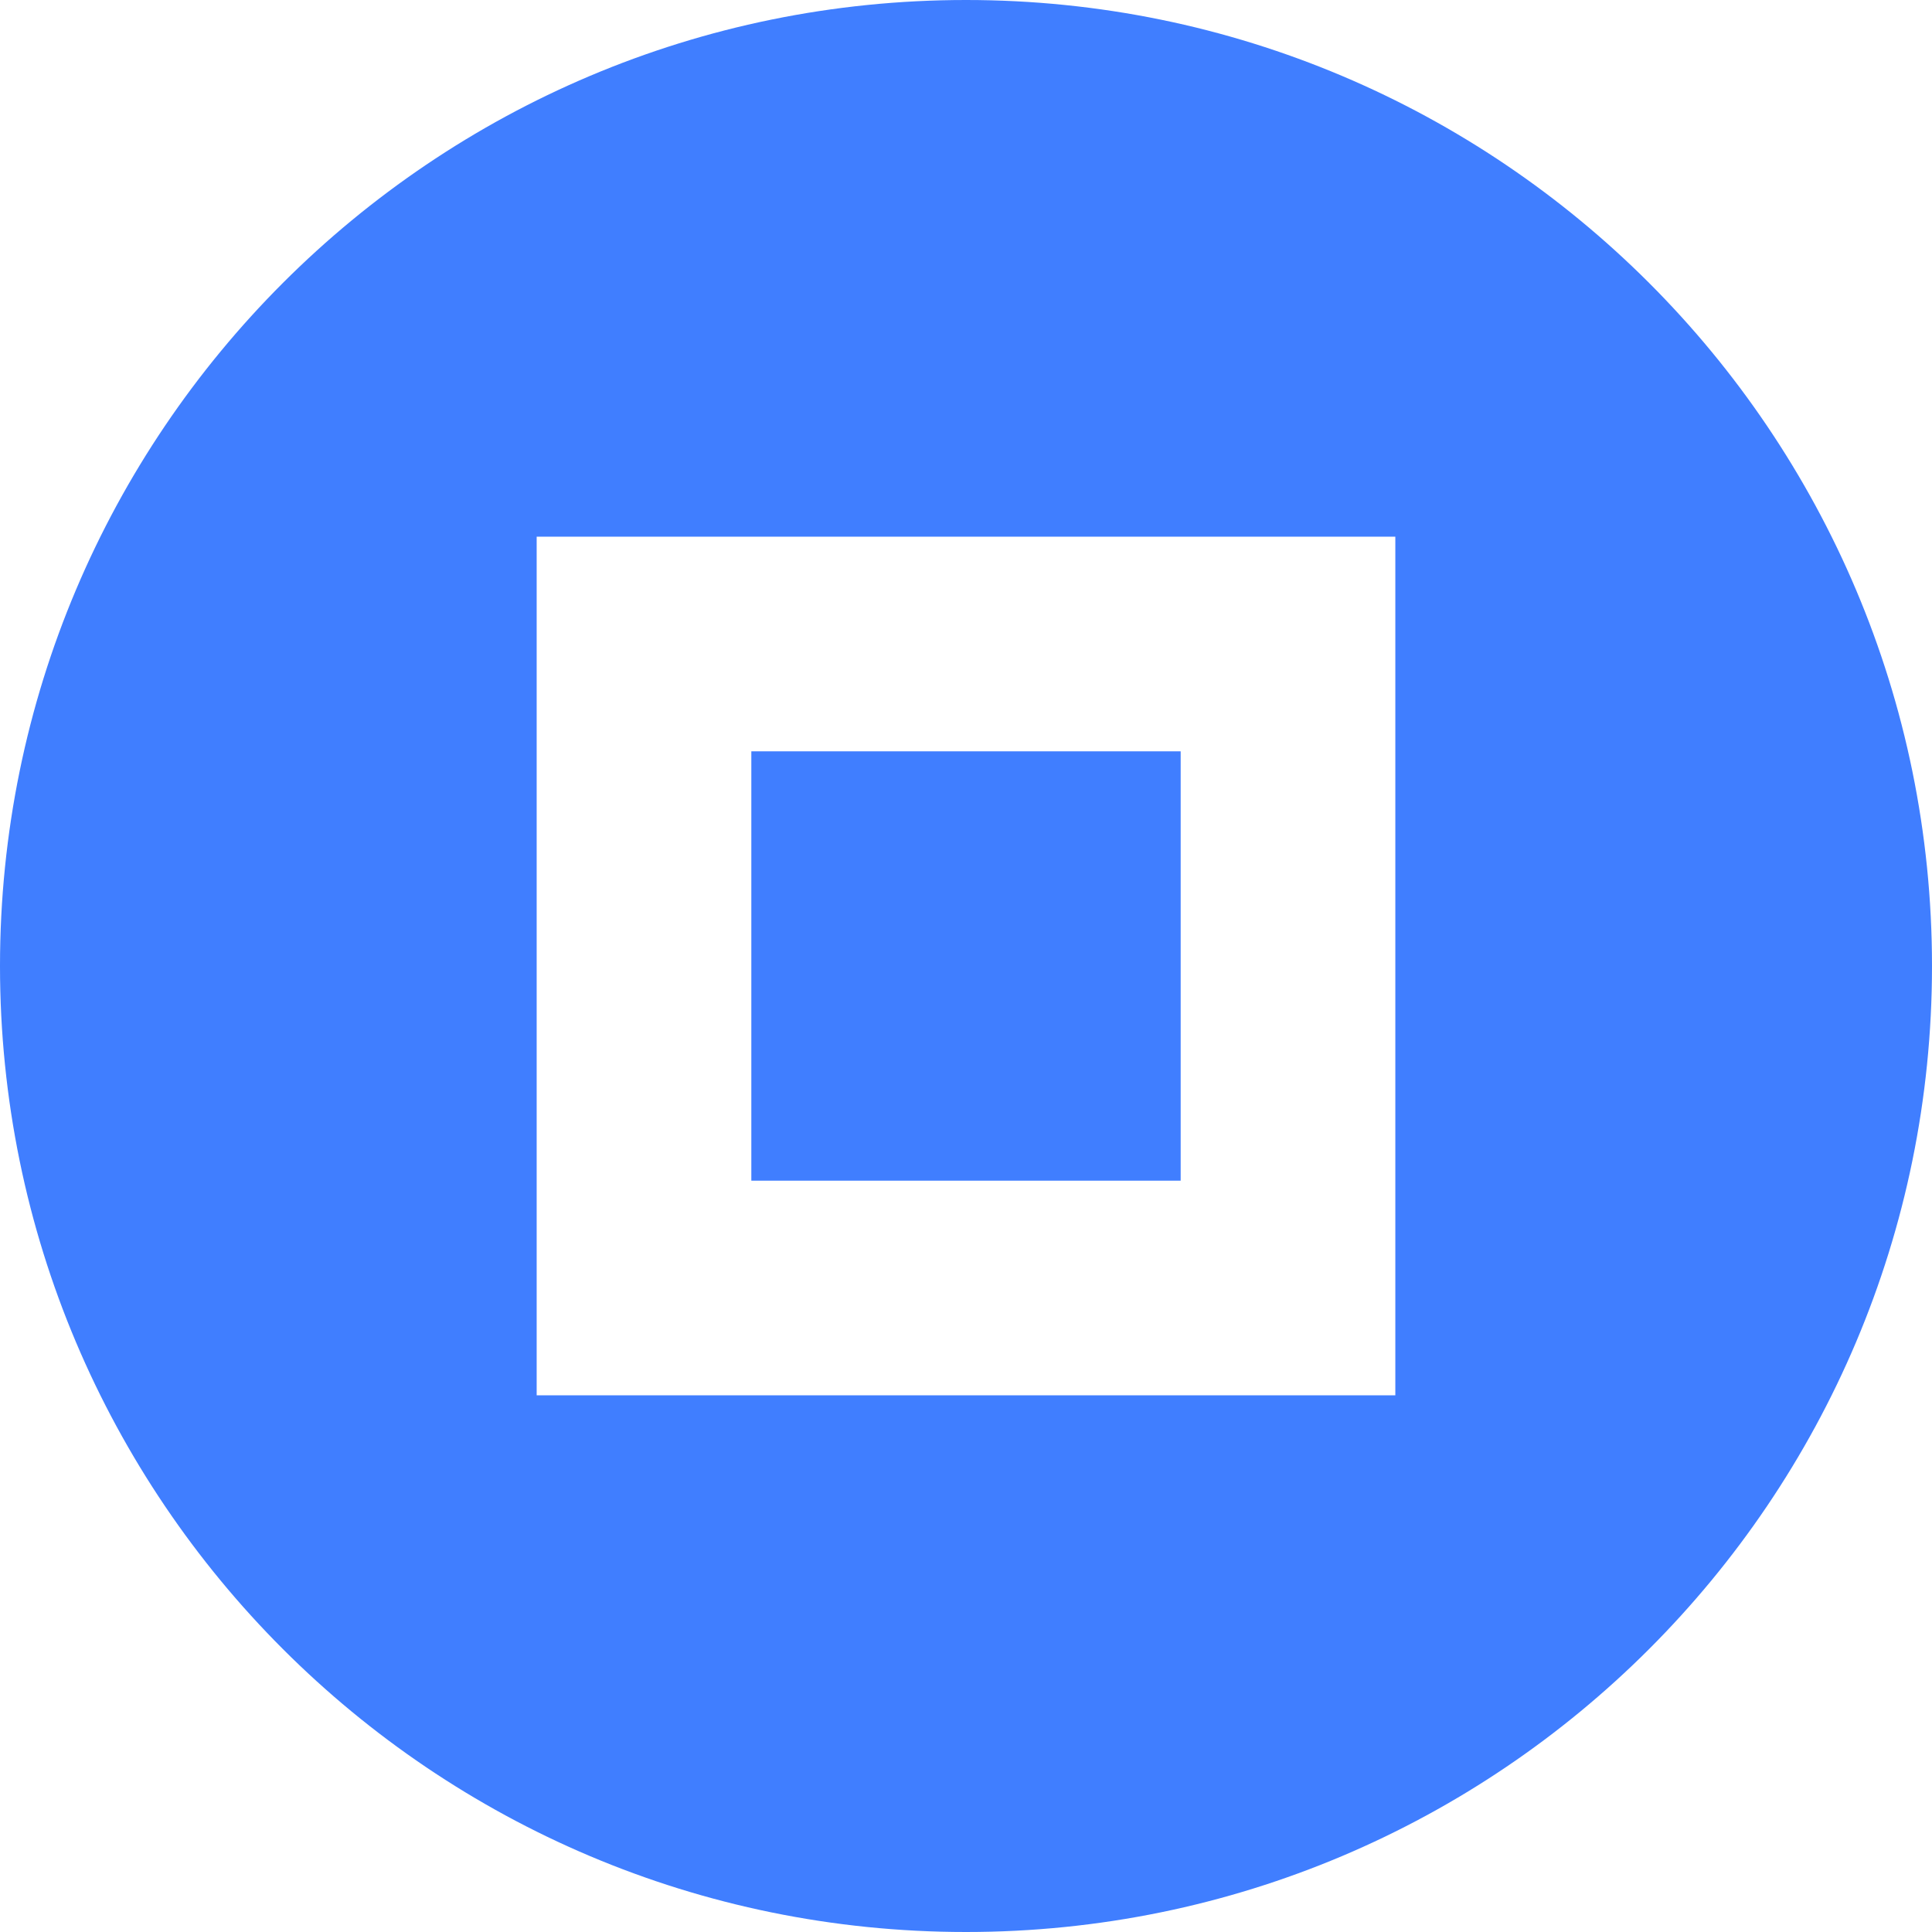
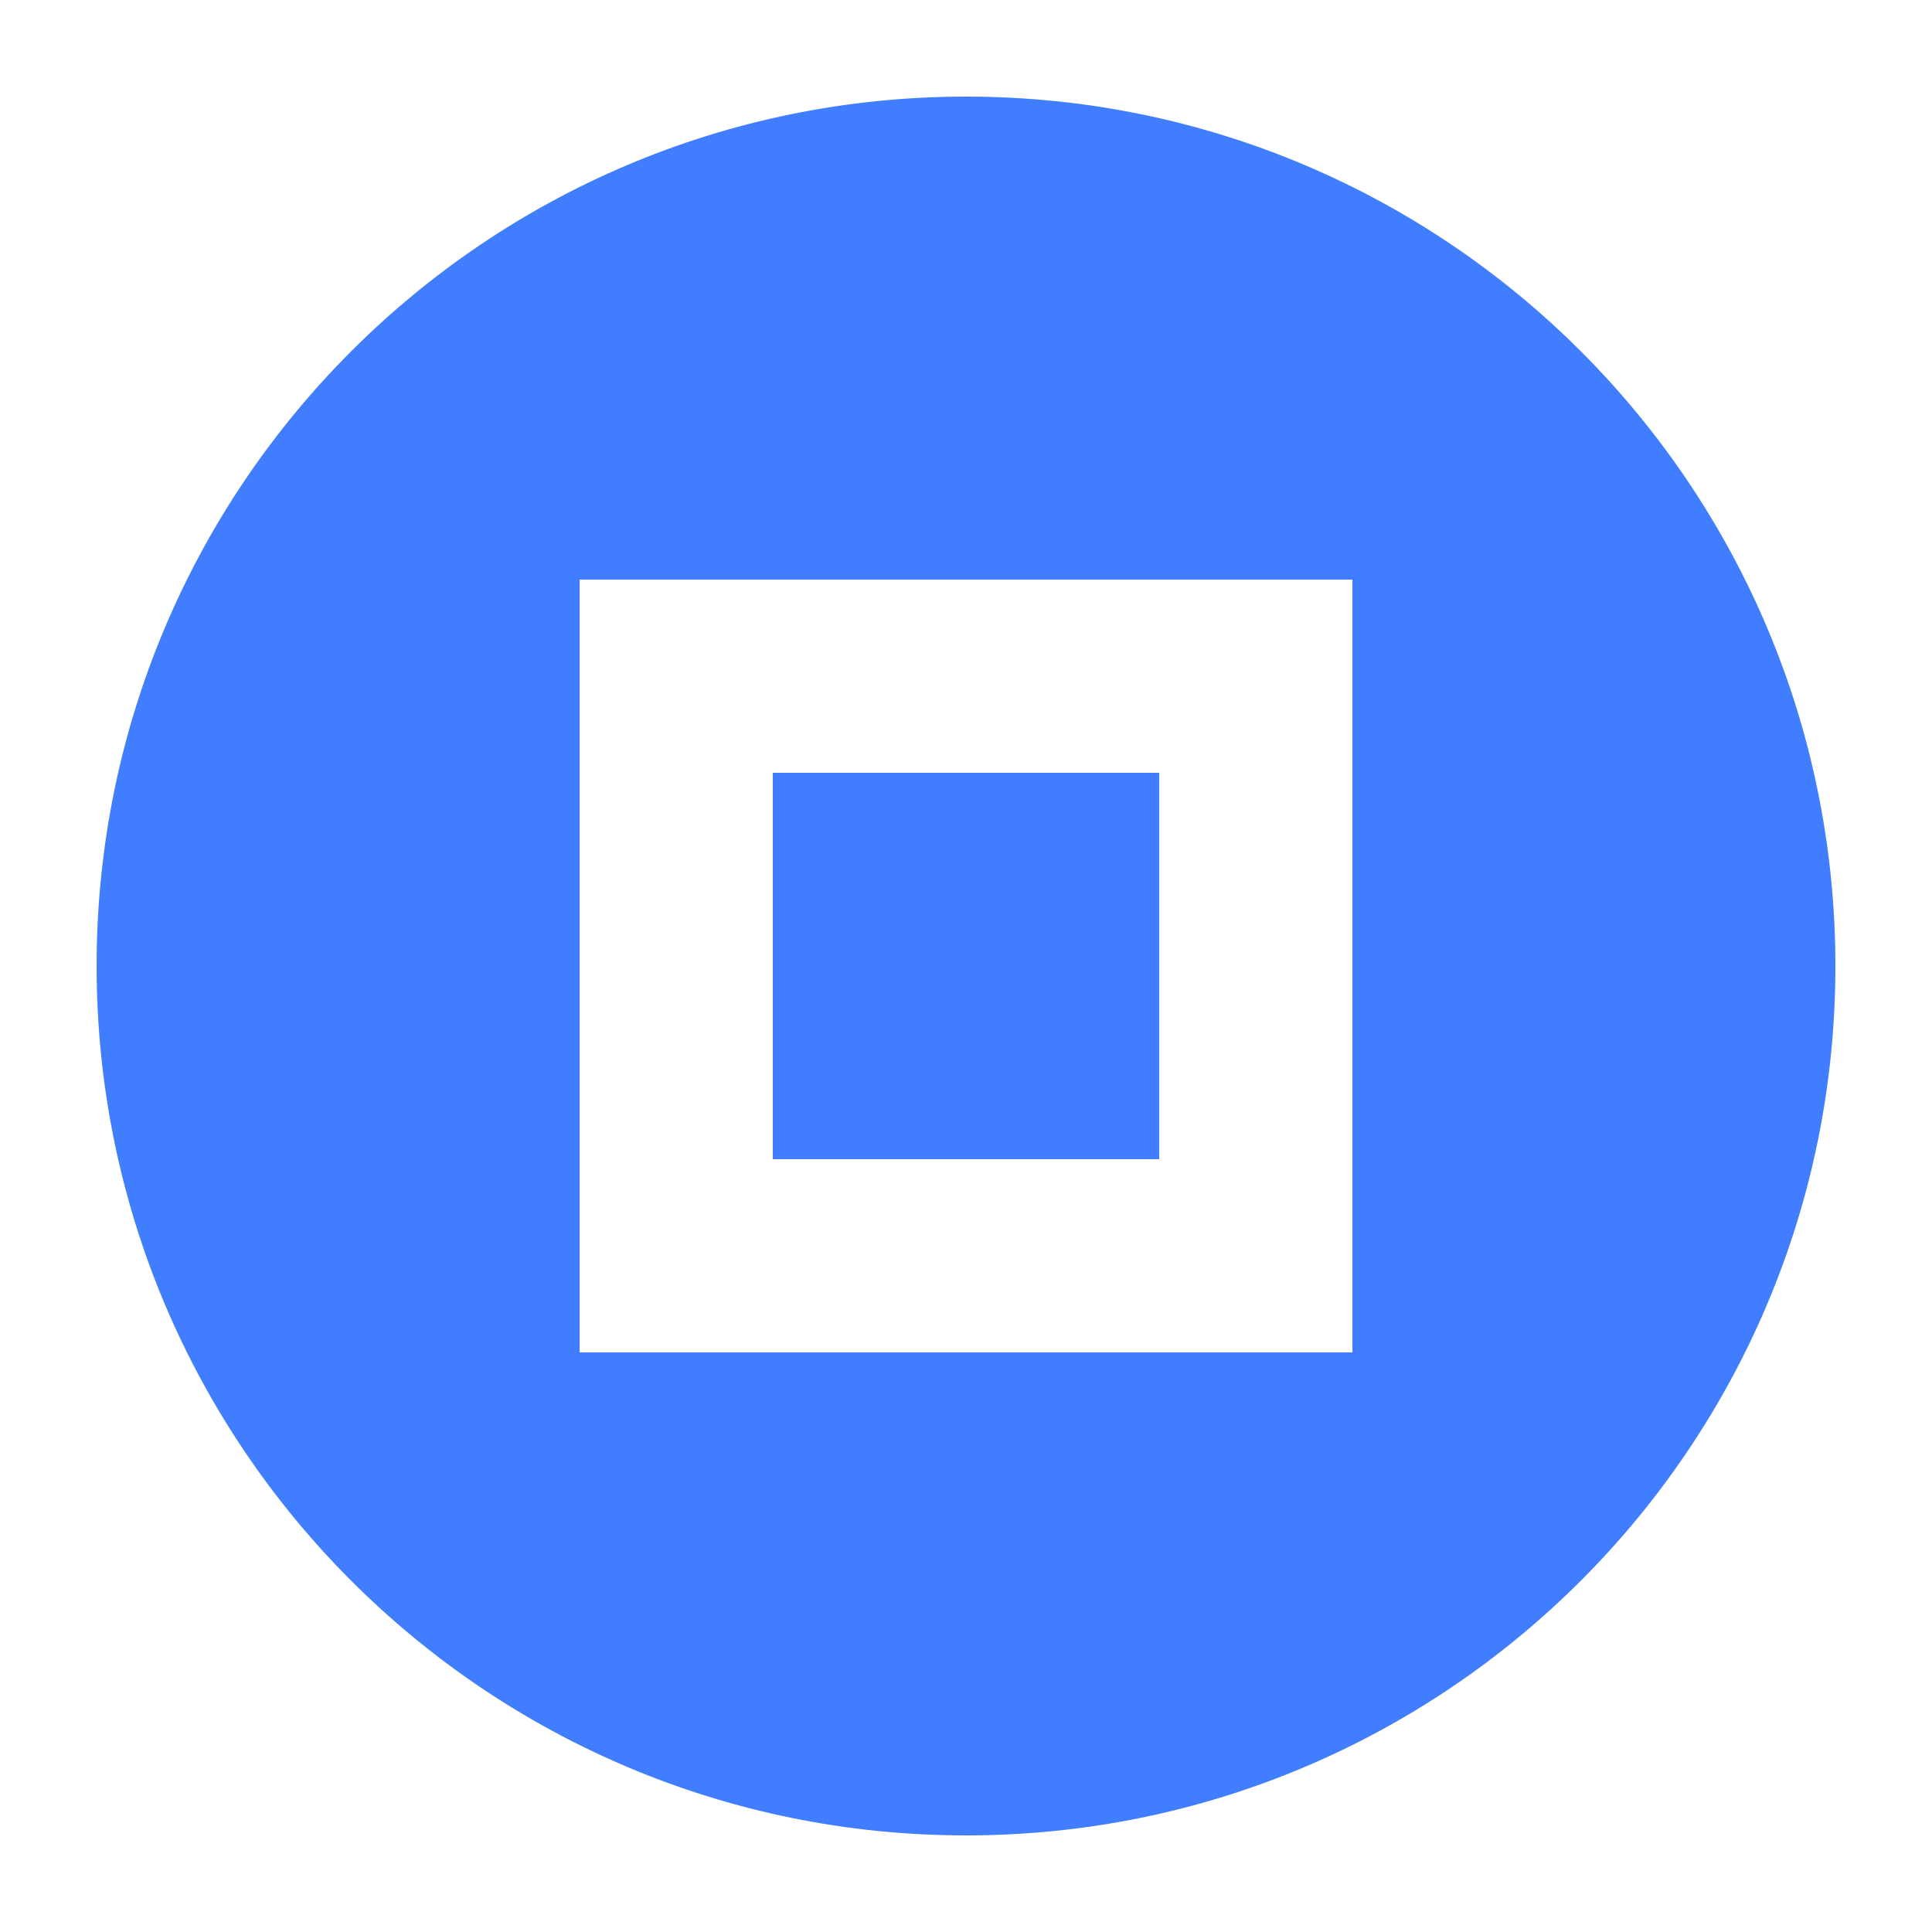
- <svg xmlns="http://www.w3.org/2000/svg" width="18px" height="18px" viewBox="0 0 18 18" version="1.1">
+ <svg xmlns="http://www.w3.org/2000/svg" width="18px" height="18px" viewBox="-1 -1 20 20" version="1.1">
  <defs />
  <g id="icons" stroke="none" stroke-width="1" fill="none" fill-rule="evenodd">
    <g id="type_page" fill="#407EFF">
      <path d="M9,0 C13.971,-9.13077564e-16 18,4.029 18,9 C18,13.971 13.971,18 9,18 C4.029,18 6.08718376e-16,13.971 0,9 C-6.08718376e-16,4.029 4.029,9.13077564e-16 9,0 Z M5,5 L5,13 L13,13 L13,5 L5,5 Z" id="Combined-Shape" />
      <rect id="Rectangle-4" x="7" y="7" width="4" height="4" />
    </g>
  </g>
</svg>
